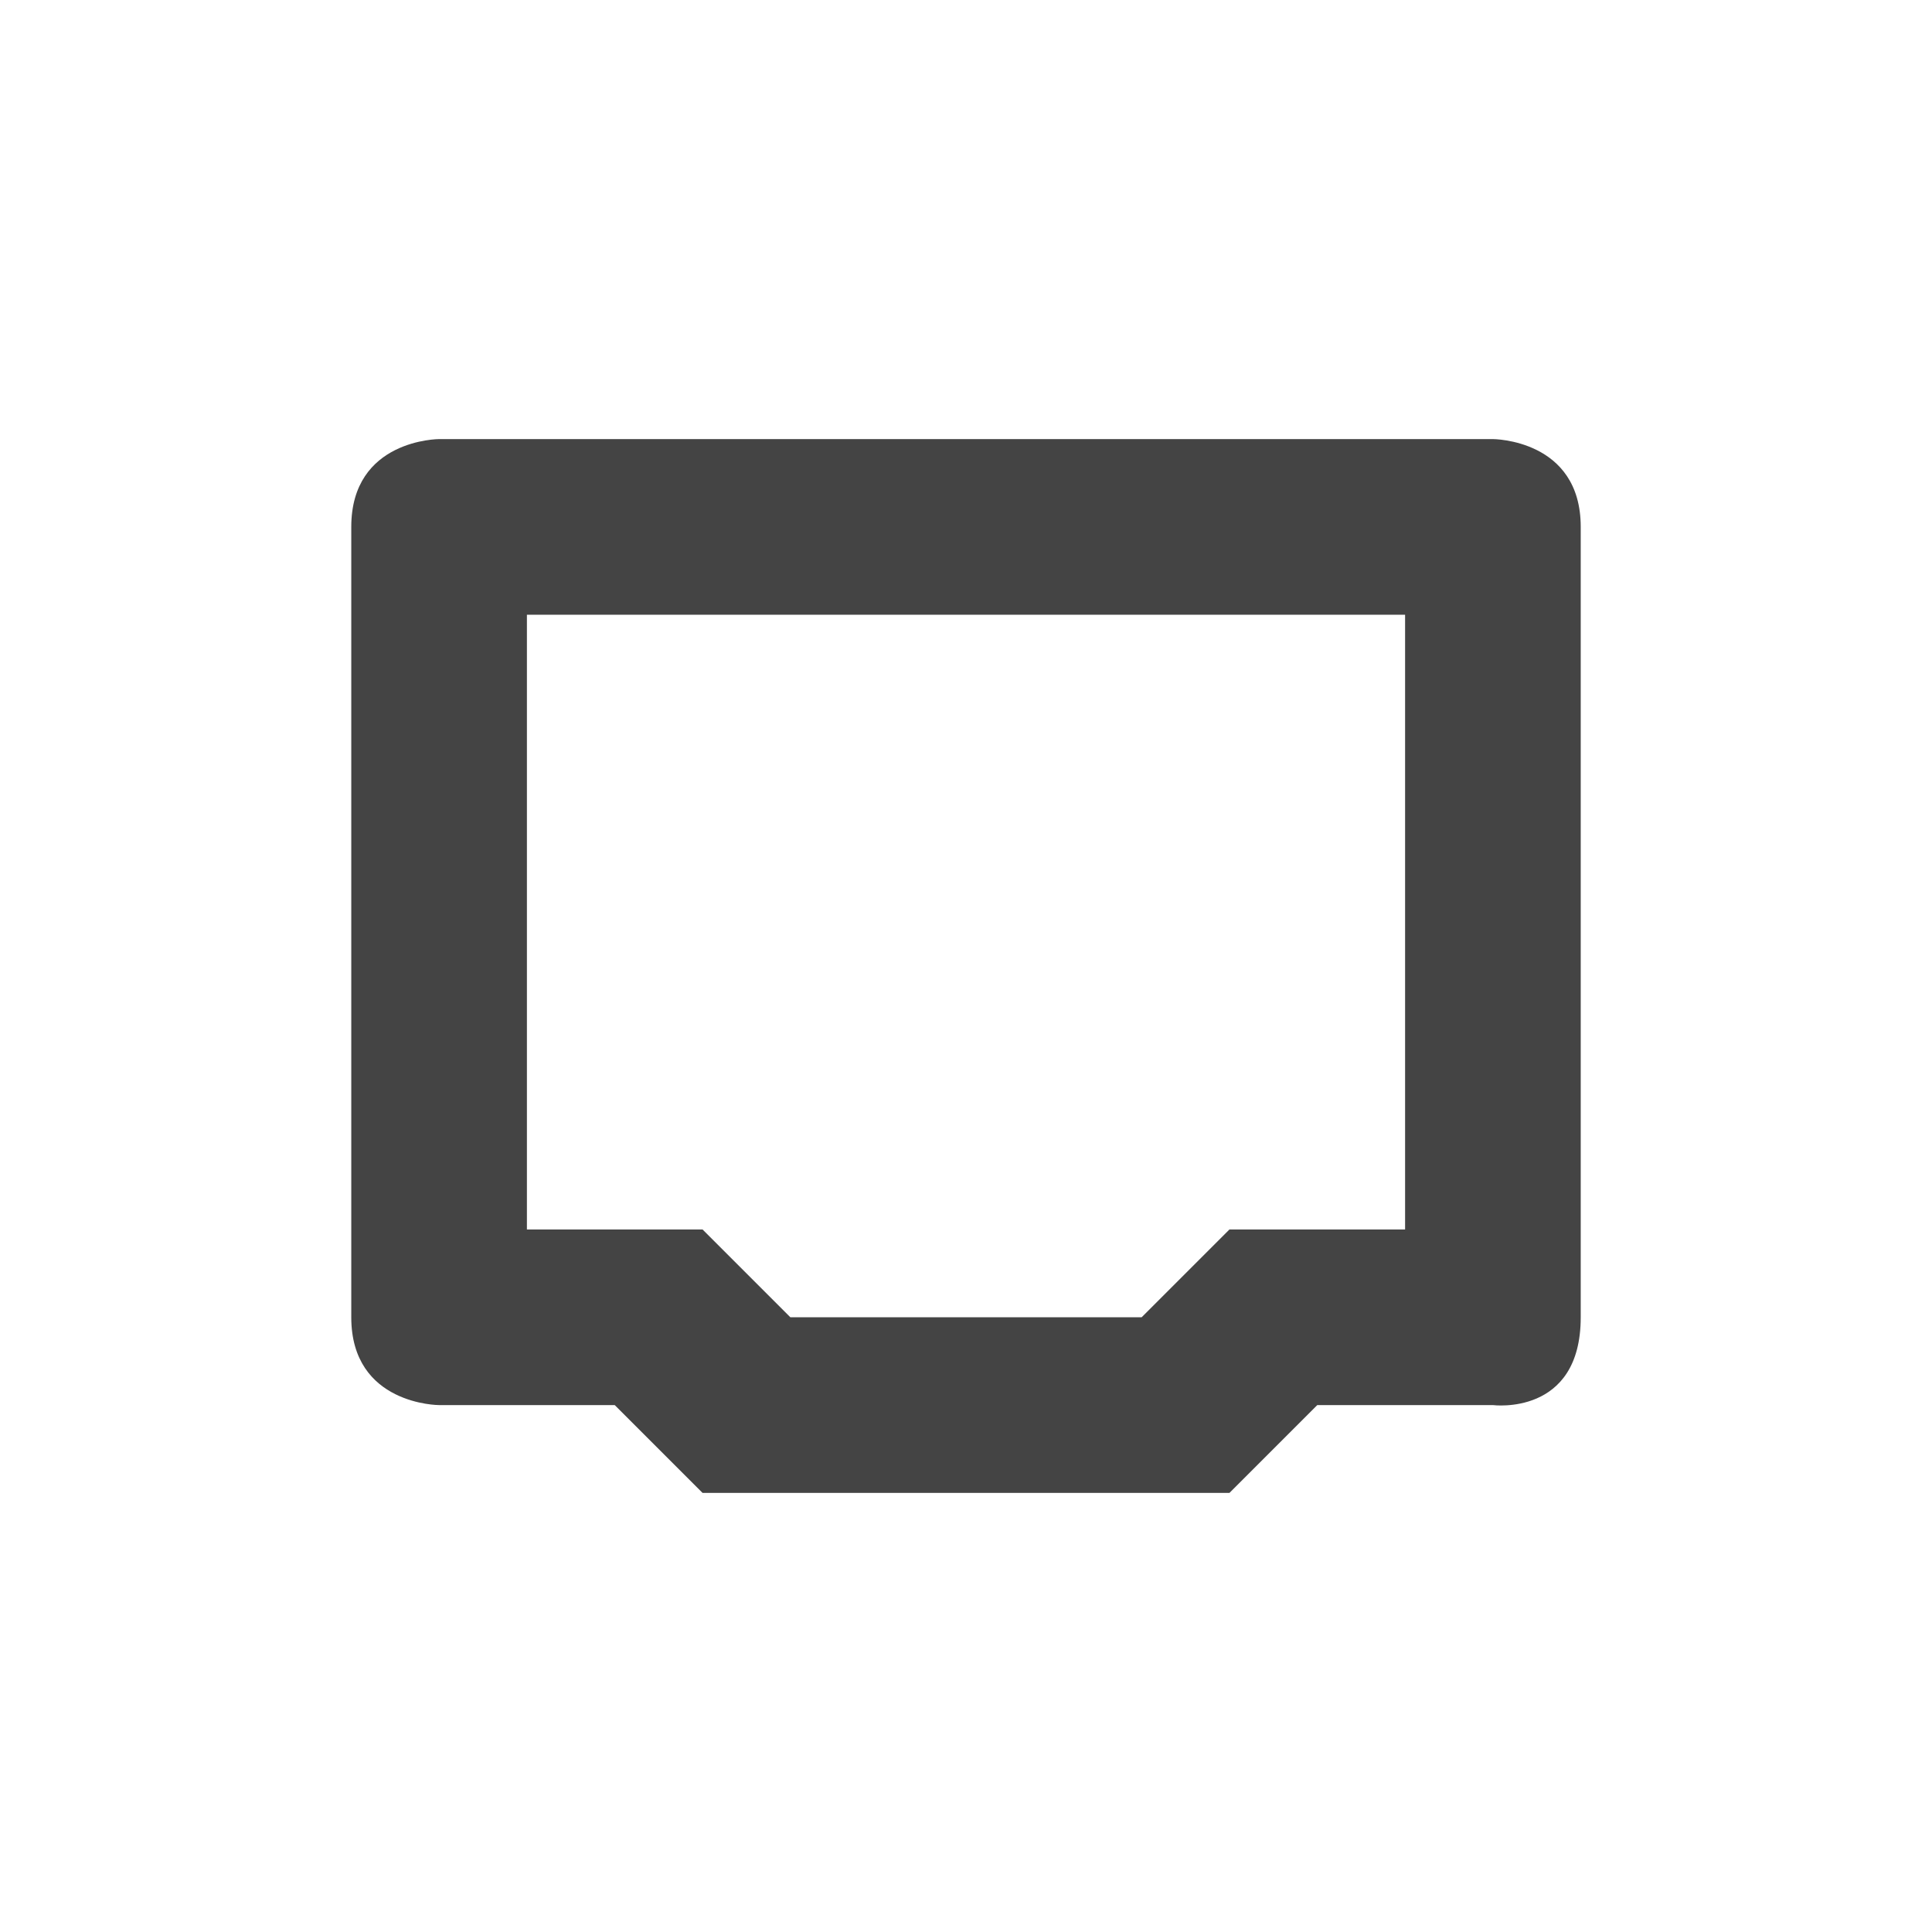
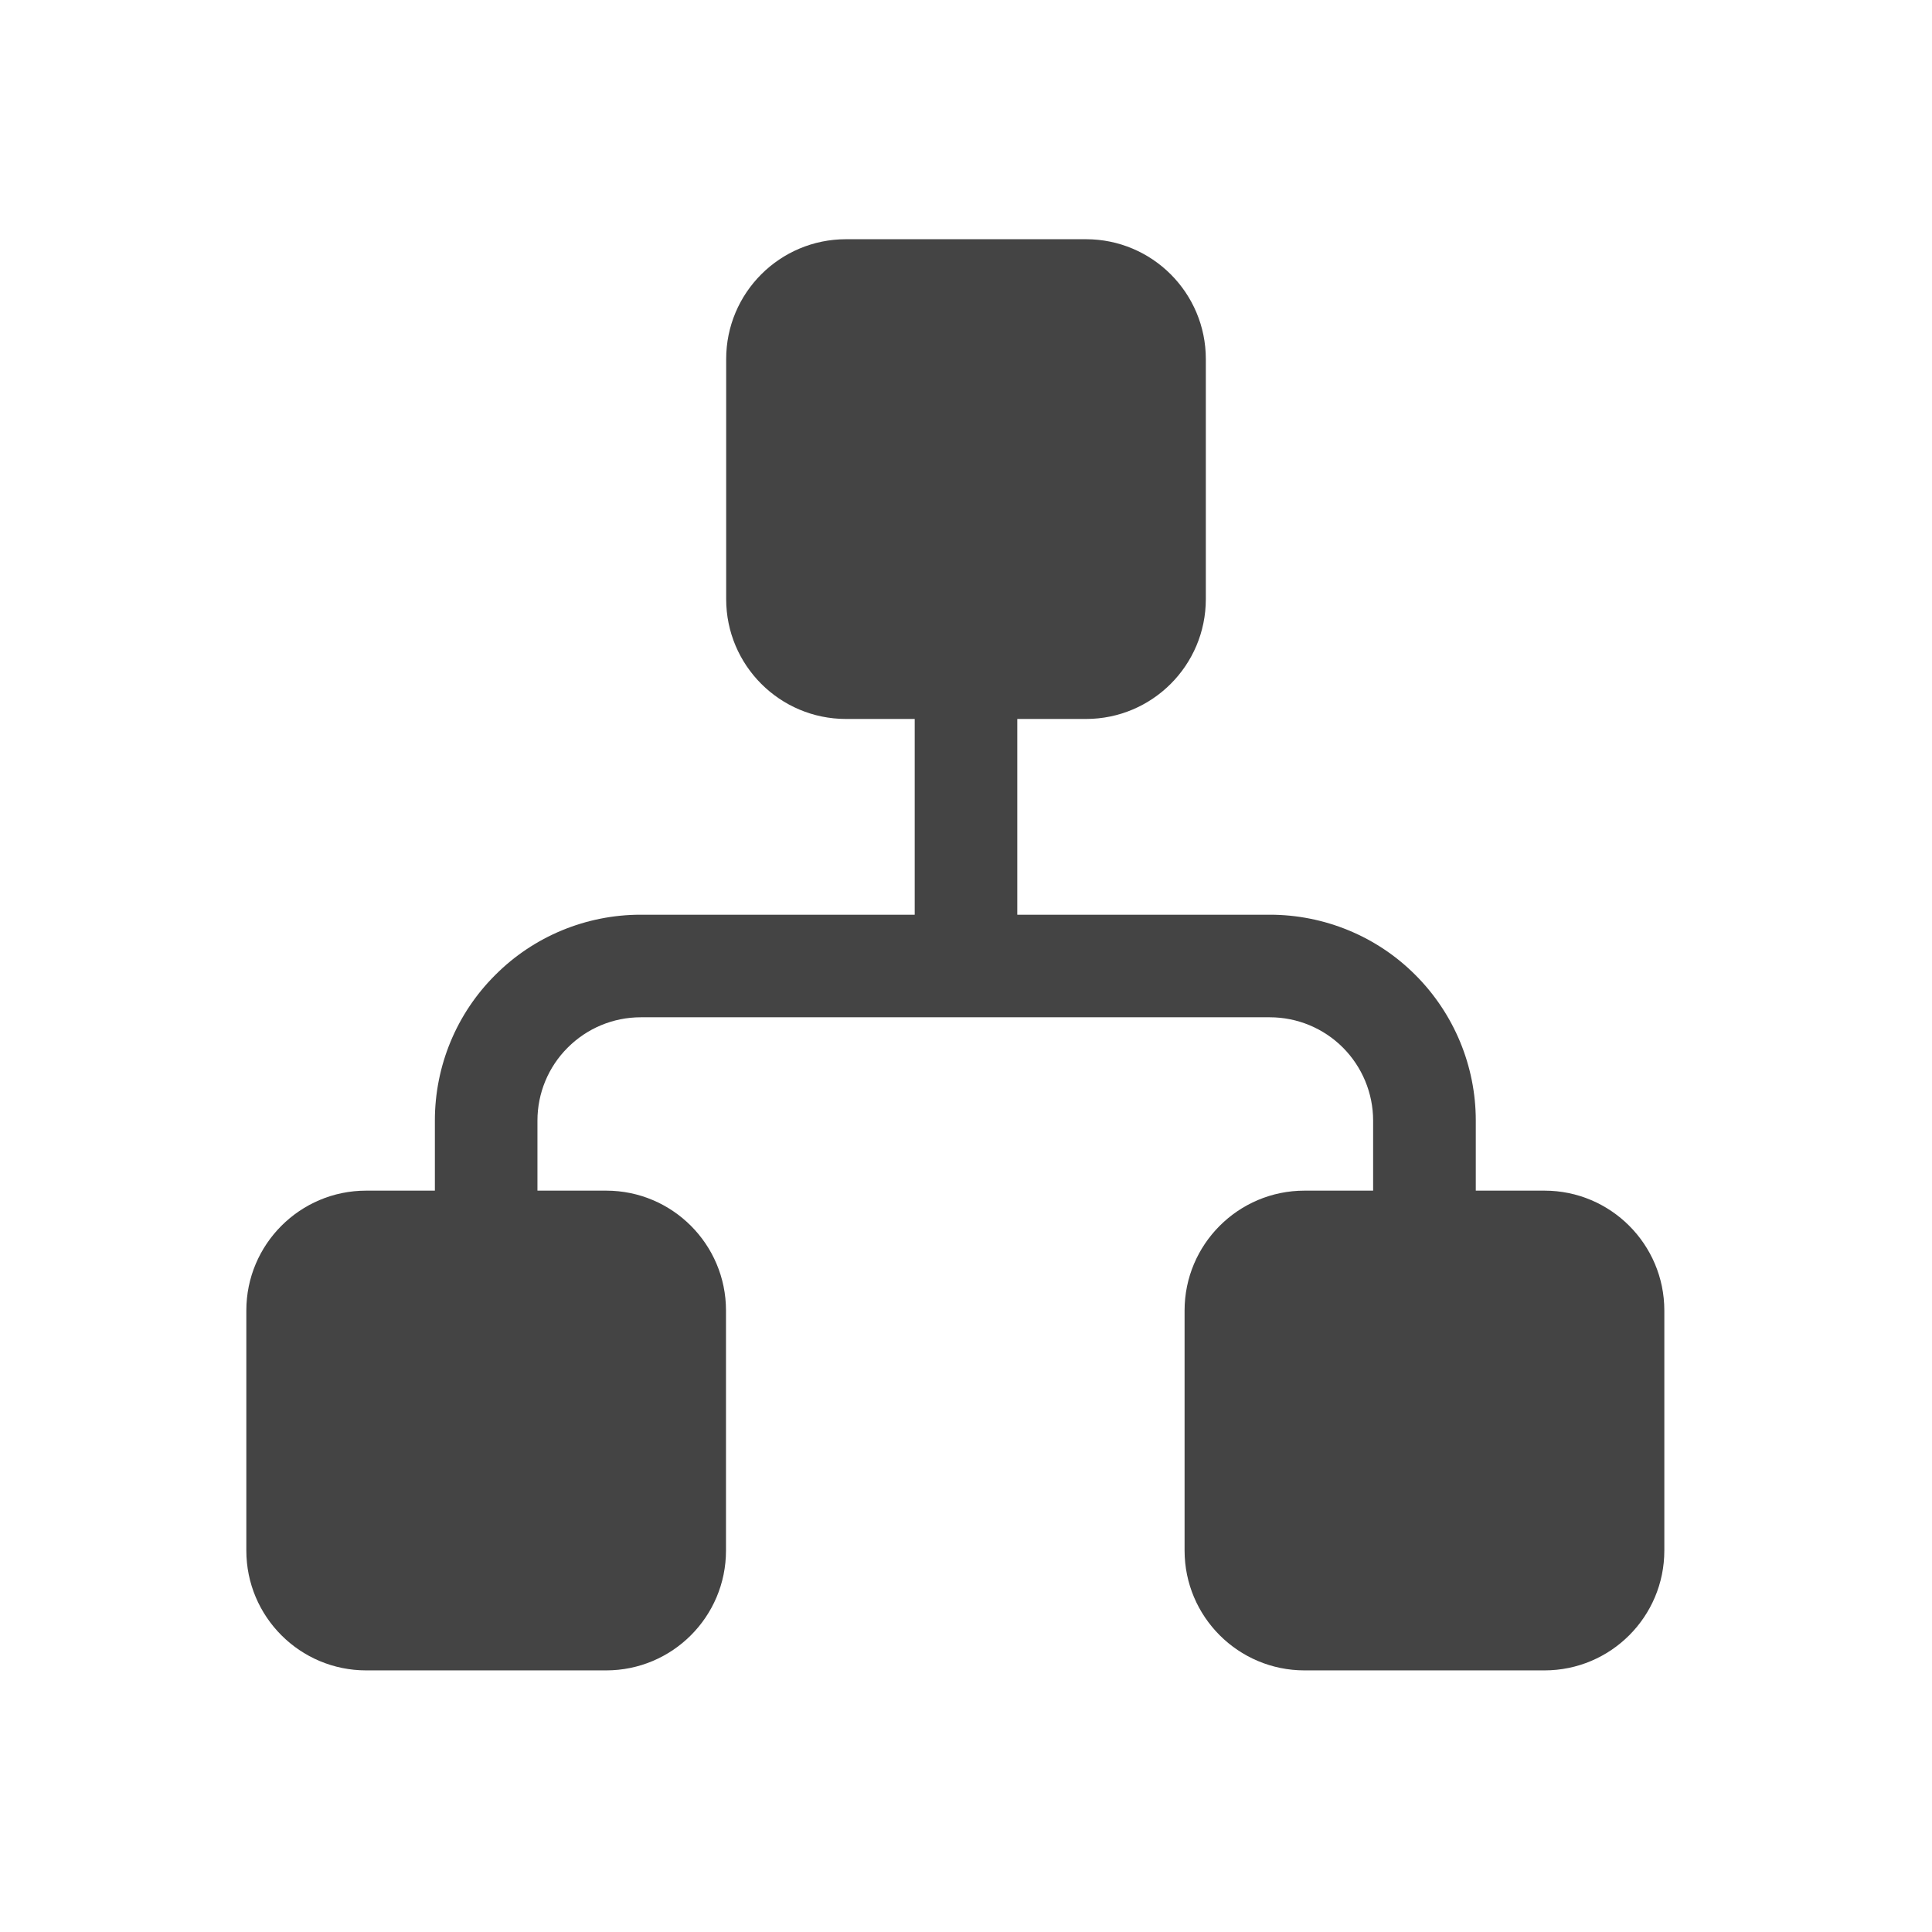
- <svg xmlns="http://www.w3.org/2000/svg" width="22" height="22" version="1.1">
+ <svg xmlns="http://www.w3.org/2000/svg" style="fill-rule:evenodd;clip-rule:evenodd;stroke-linejoin:round;stroke-miterlimit:2" width="100%" height="100%" version="1.1" viewBox="0 0 22 22" xml:space="preserve">
  <defs>
    <style id="current-color-scheme" type="text/css">
   .ColorScheme-Text { color:#444444; } .ColorScheme-Highlight { color:#4285f4; } .ColorScheme-NeutralText { color:#ff9800; } .ColorScheme-PositiveText { color:#4caf50; } .ColorScheme-NegativeText { color:#f44336; }
  </style>
  </defs>
-   <g transform="translate(-33 -551.36)">
-     <path style="fill:currentColor" class="ColorScheme-Text" d="m38 556.36s-1 0-1 1v9c0 1 1 1 1 1h2l1 1h6l1-1h2s1 0.13 1-1v-9c0-1-1-1-1-1zm1 2h10v7h-2l-1 1h-4l-1-1h-2z" />
-   </g>
+   <path style="fill:currentColor;" class="ColorScheme-Text" d="M4.952,13.558l-0,-0.798c-0,-0.622 0.246,-1.218 0.687,-1.657c0.439,-0.441 1.035,-0.687 1.657,-0.687l3.12,-0l-0,-2.229l-0.782,-0c-0.754,-0 -1.365,-0.611 -1.365,-1.365l-0,-2.733c-0,-0.754 0.611,-1.365 1.365,-1.365l2.732,0c0.754,0 1.365,0.611 1.365,1.365l0,2.733c0,0.754 -0.611,1.365 -1.365,1.365l-0.782,-0l0,2.229l2.876,-0c0.621,-0 1.219,0.246 1.658,0.687c0.439,0.439 0.687,1.035 0.687,1.657l0,0.798l0.782,0c0.754,0 1.365,0.612 1.365,1.365l0,2.733c0,0.754 -0.611,1.365 -1.365,1.365l-2.732,0c-0.754,0 -1.366,-0.611 -1.366,-1.365l0,-2.733c0,-0.753 0.612,-1.365 1.366,-1.365l0.781,0l0,-0.798c0,-0.312 -0.125,-0.611 -0.344,-0.831c-0.221,-0.221 -0.52,-0.345 -0.832,-0.345l-7.164,0c-0.312,0 -0.61,0.124 -0.831,0.345c-0.221,0.22 -0.345,0.519 -0.345,0.831l0,0.798l0.782,0c0.754,0 1.365,0.612 1.365,1.365l0,2.733c0,0.754 -0.611,1.365 -1.365,1.365l-2.732,0c-0.754,0 -1.365,-0.611 -1.365,-1.365l-0,-2.733c-0,-0.753 0.611,-1.365 1.365,-1.365l0.782,0Z" />
</svg>
